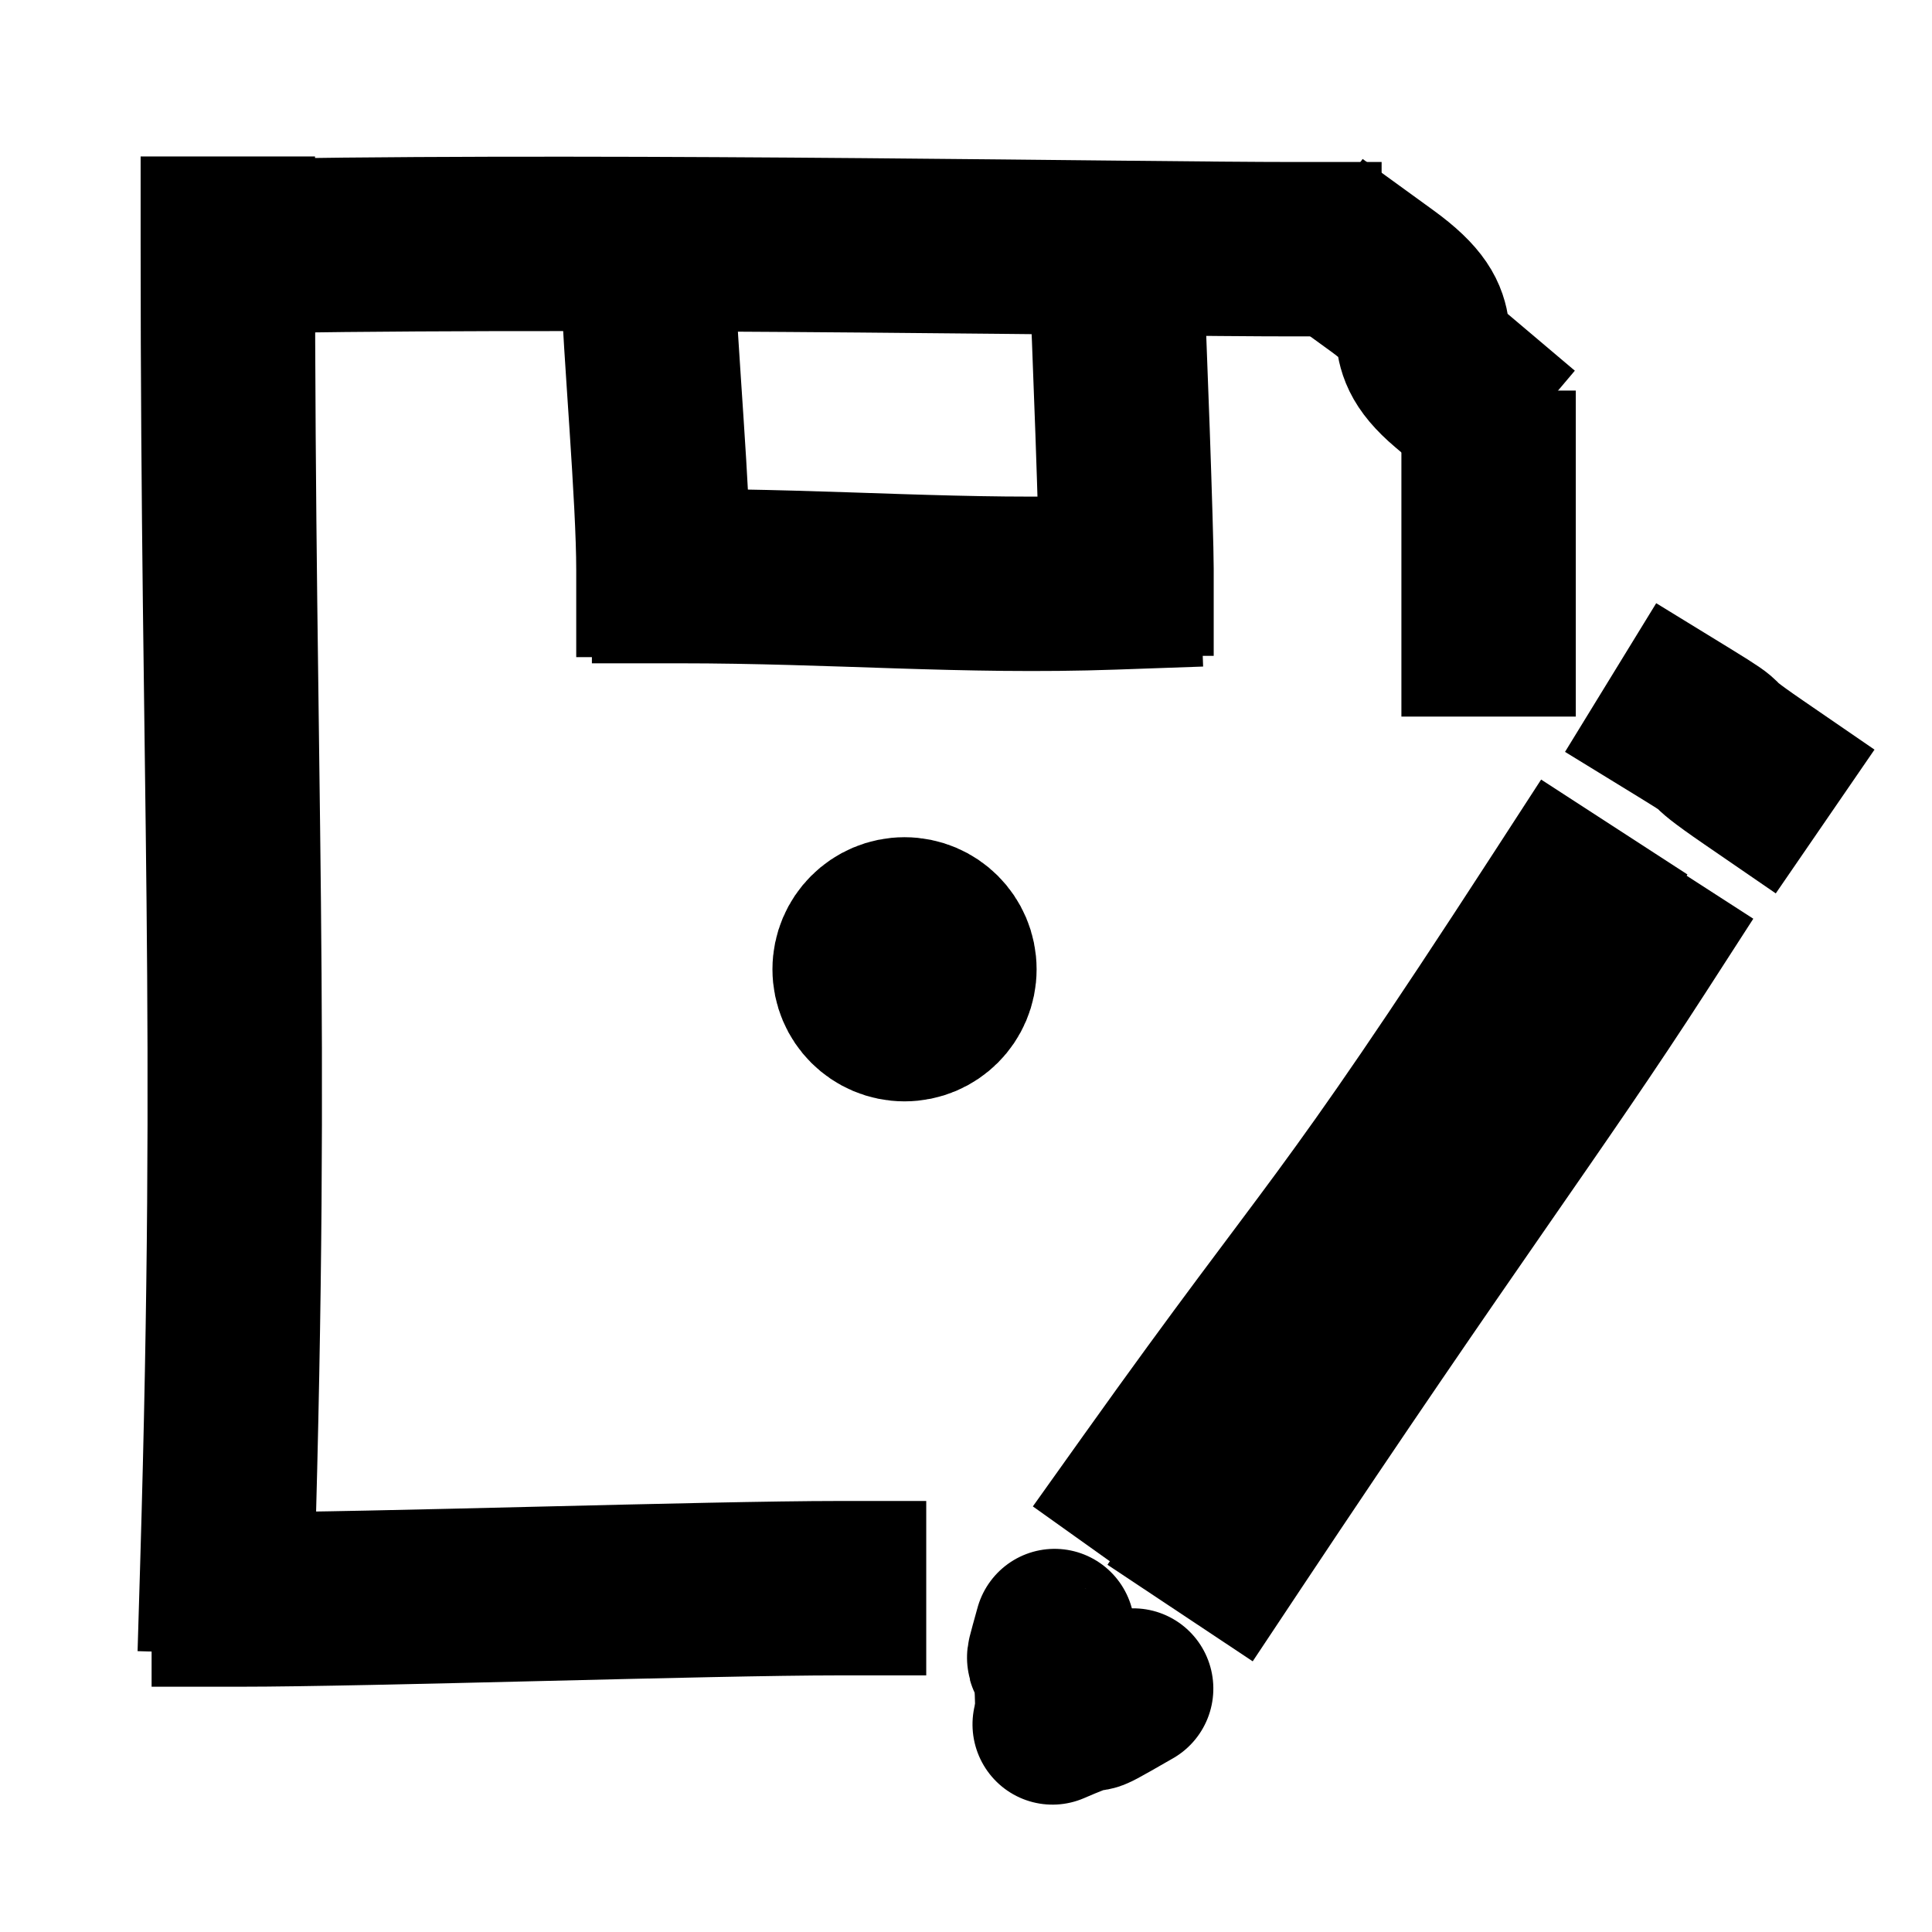
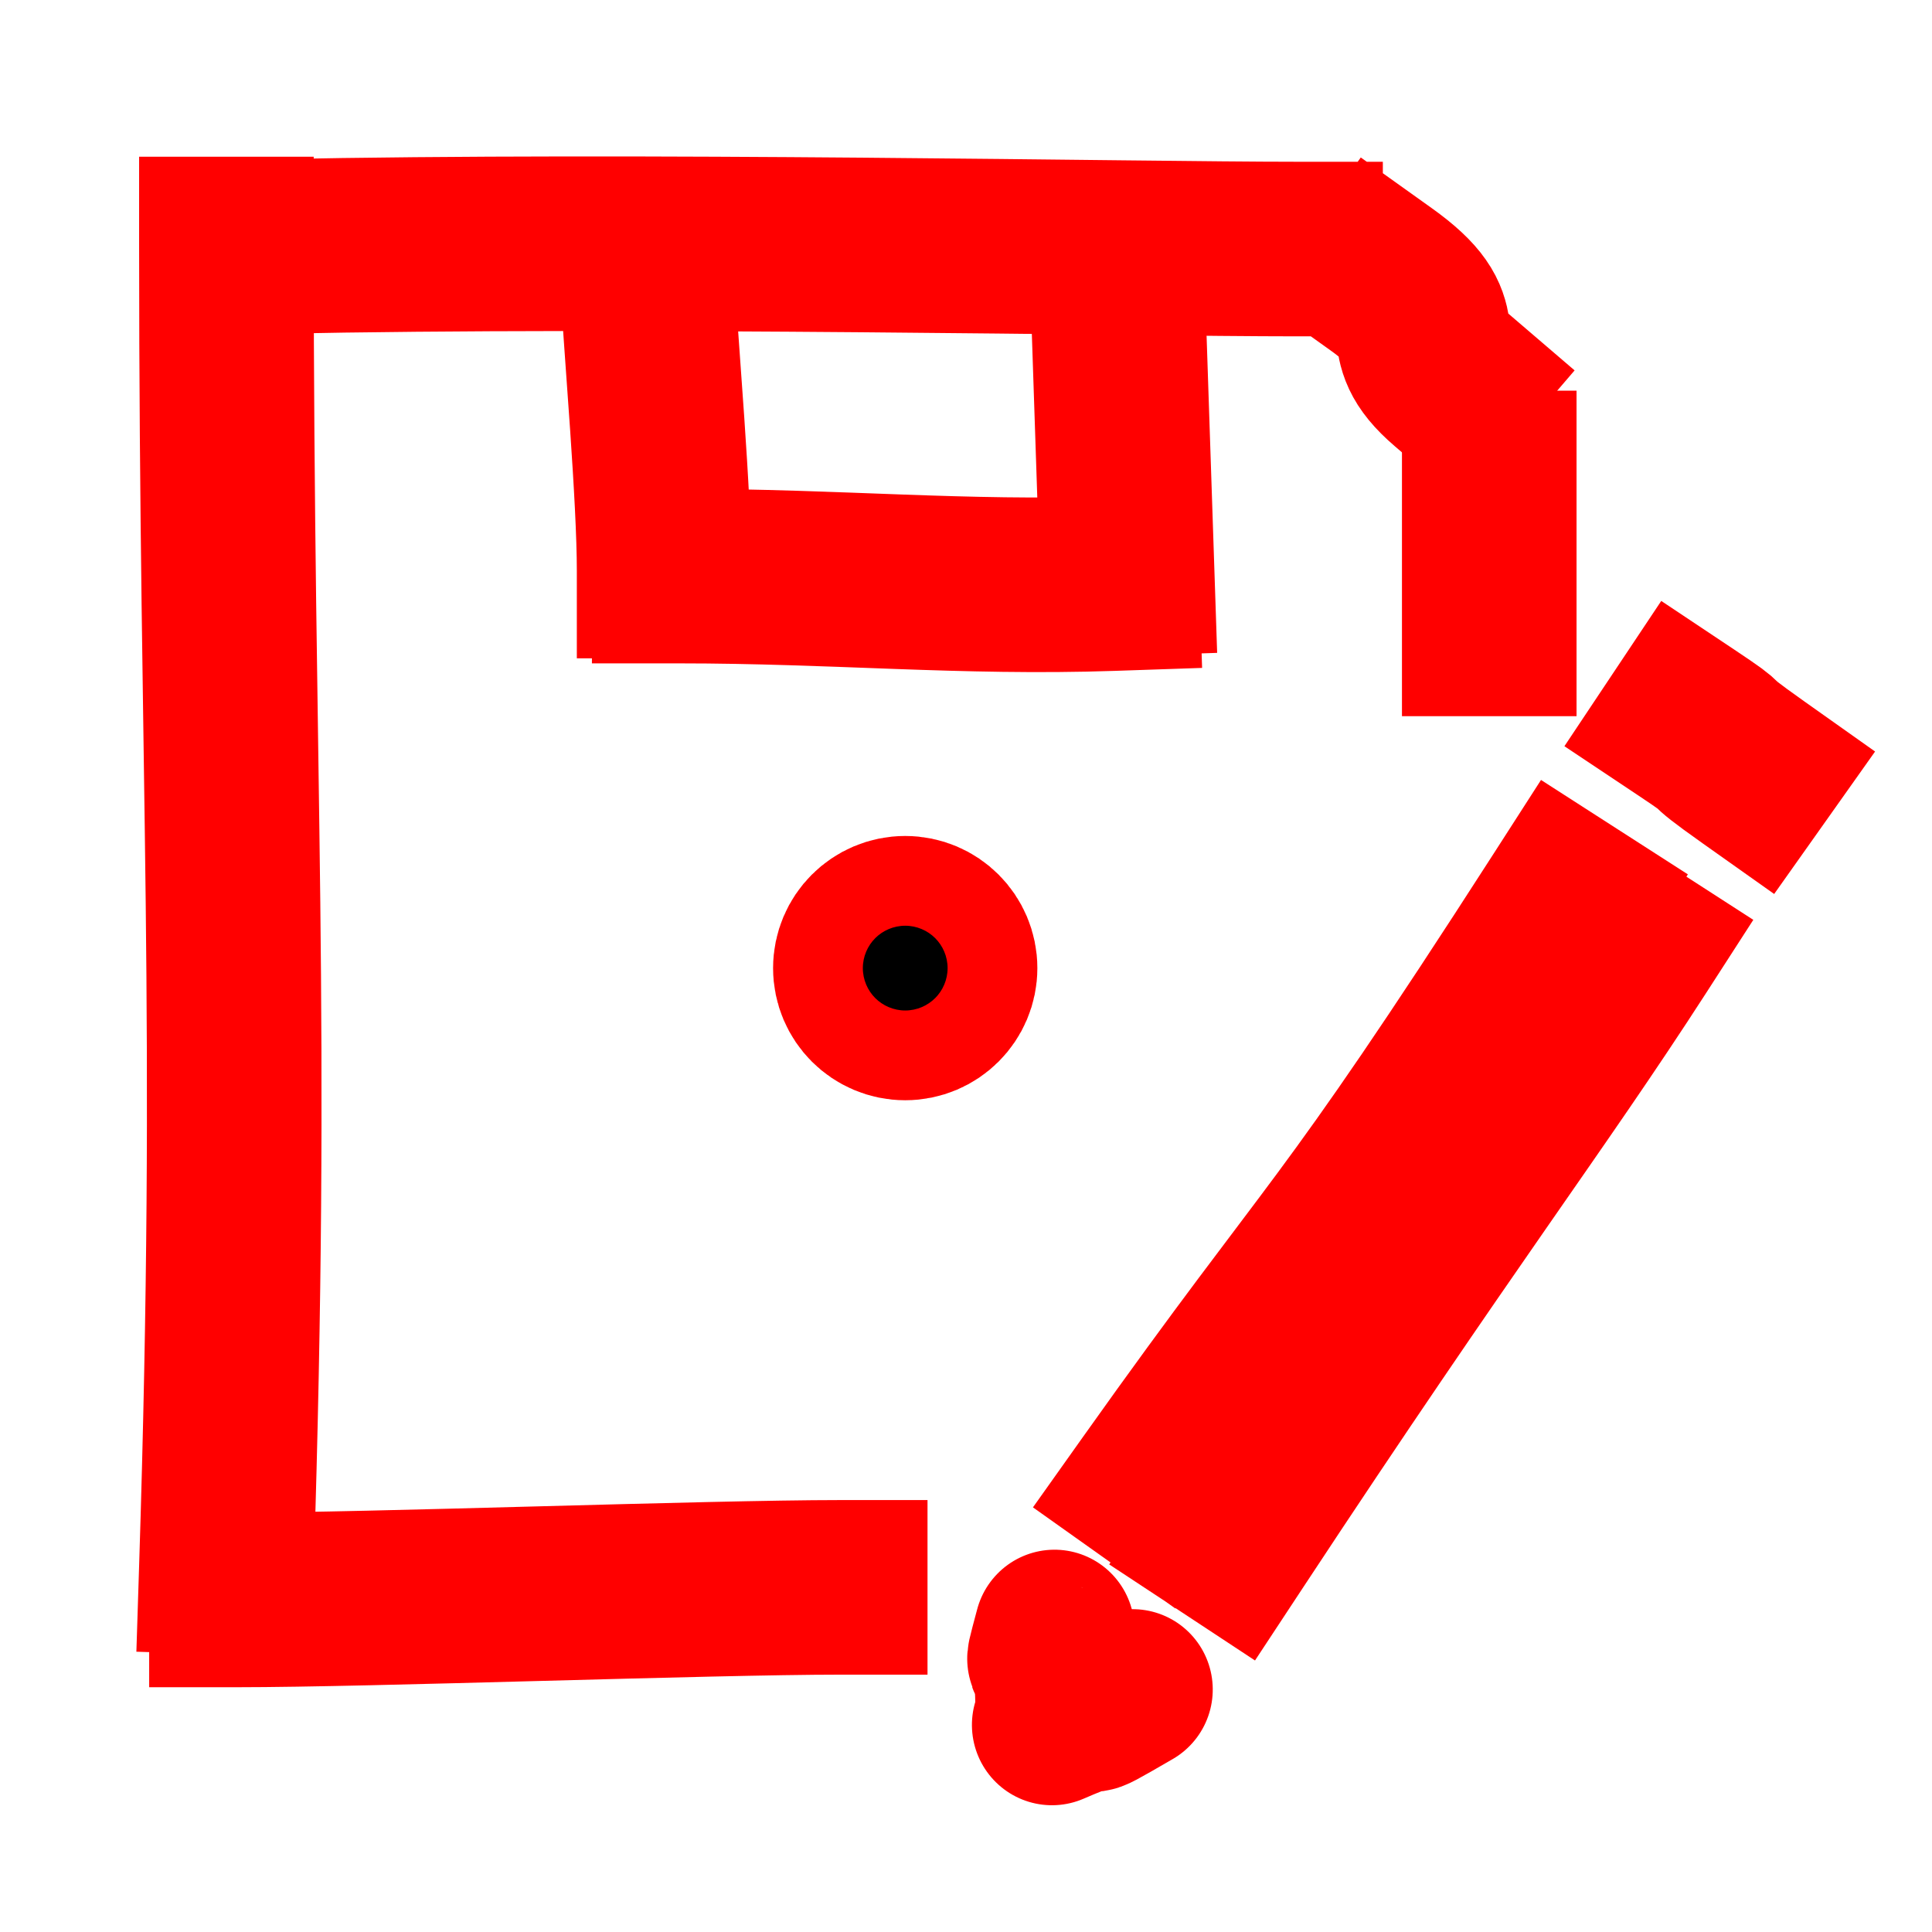
- <svg xmlns="http://www.w3.org/2000/svg" width="7.68pt" height="7.68pt" viewBox="0 0 7.68 7.68">
-   <defs />
-   <path id="shape0" transform="matrix(0.4188134 0 0 0.4886295 -34.69494 -6.852201)" fill="none" stroke="#000000" stroke-width="1.09" stroke-linecap="round" stroke-linejoin="miter" stroke-miterlimit="1.92" d="M0.233 0C-0.15 0 0.012 11.186 0.202 12.611" />
-   <path id="shape1" transform="matrix(0.4188134 0 0 0.4886295 -37.796 -4.510178)" fill="none" stroke="#000000" stroke-width="1.09" stroke-linecap="round" stroke-linejoin="miter" stroke-miterlimit="1.92" d="M0.962 1.241C-3.842 1.241 10.674 1.223 15.319 0" />
-   <path id="shape2" transform="matrix(0.3920438 0.02613725 -0.02744112 0.3601296 -28.70554 -7.2)" fill="none" stroke="#000000" stroke-width="1.09" stroke-linecap="round" stroke-linejoin="miter" stroke-miterlimit="1.92" d="M9.608 0C5.701 4.734 3.813 8.256 0 12.372" />
-   <path id="shape3" transform="matrix(0.4321496 0.02881107 -0.03022658 0.3966851 -27.46758 -6.22211)" fill="none" stroke="#000000" stroke-width="1.09" stroke-linecap="round" stroke-linejoin="miter" stroke-miterlimit="1.92" d="M8.589 0C5.309 4.351 3.498 6.696 0 10.909" />
-   <path id="shape4" transform="matrix(0.4528929 0.03019401 -0.02945861 0.3866066 -29.92817 -2.516527)" fill="none" stroke="#000000" stroke-width="1.09" stroke-linecap="round" stroke-linejoin="miter" stroke-miterlimit="1.92" d="M1.537 0.008C1.537 -0.212 0.251 4.203 0 5.184" />
-   <path id="shape5" transform="matrix(0.4321496 0.02881107 -0.03022658 0.3966851 -29.81828 -1.828187)" fill="none" stroke="#000000" stroke-width="1.09" stroke-linecap="round" stroke-linejoin="miter" stroke-miterlimit="1.92" d="M4.28 0C3.535 1.614 1.176 2.333 0 3.509" />
-   <path id="shape6" transform="matrix(0.3920438 0.02613725 -0.02744112 0.3601296 -29.1684 -2.279478)" fill="none" stroke="#000000" stroke-width="1.09" stroke-linecap="round" stroke-linejoin="miter" stroke-miterlimit="1.92" d="M0 0C0.124 0.062 4.136 3.273 2.364 2.036" />
-   <path id="shape7" transform="matrix(0.4528929 0.03019401 -0.02945861 0.3866066 -29.69971 -1.462904)" fill="none" stroke="#000000" stroke-width="1.09" stroke-linecap="round" stroke-linejoin="miter" stroke-miterlimit="1.92" d="M1.327 1.159C-0.682 -0.793 2.278 2.347 0 0" />
-   <path id="shape8" transform="matrix(0.3920438 0.02613725 -0.02744112 0.3601296 -24.74258 -7.048744)" fill="none" stroke="#000000" stroke-width="1.09" stroke-linecap="round" stroke-linejoin="miter" stroke-miterlimit="1.92" d="M0 0C1.474 1.069 1.823 1.109 3.042 2.05" />
-   <path id="shape9" transform="matrix(0.3920438 0.02613725 -0.02744112 0.3601296 -25.27061 -6.445022)" fill="none" stroke="#000000" stroke-width="1.09" stroke-linecap="round" stroke-linejoin="miter" stroke-miterlimit="1.92" d="M0.146 0.045C-0.619 -0.338 1.835 1.855 2.673 2.023" />
-   <path id="shape10" transform="matrix(0.6390445 0 0 0.6470252 -21.37959 -6.948976)" fill="none" stroke="#000000" stroke-width="0.96" stroke-linecap="round" stroke-linejoin="miter" stroke-miterlimit="1.92" d="M0 8.31C0.345 9.536 5.162 10.485 7.029 7.446C11.168 0.443 0.32 -3.035 0.32 3.382" />
-   <path id="shape11" transform="matrix(0.6390445 0 0 0.6470252 -22.15667 -6.237912)" fill="none" stroke="#000000" stroke-width="0.96" stroke-linecap="round" stroke-linejoin="miter" stroke-miterlimit="1.92" d="M0 0C0.301 1.604 0.865 4.371 1.493 3.307" />
-   <path id="shape12" transform="matrix(0.6390445 0 0 0.6470252 -21.0933 -5.188869)" fill="none" stroke="#000000" stroke-width="0.96" stroke-linecap="round" stroke-linejoin="miter" stroke-miterlimit="1.92" d="M2.485 0C1.643 0.565 0.61 1.425 0 1.973" />
-   <path id="shape13" transform="matrix(0.8135 0 0 0.9895566 -14.33508 -3.90369)" fill="none" stroke="#000000" stroke-width="0.72" stroke-linecap="round" stroke-linejoin="miter" stroke-miterlimit="1.92" d="M0 0.355C3.057 0.236 2.84 0.289 7.074 0" />
-   <path id="shape14" transform="matrix(0.8135 0 0 0.9895566 -14.567 -6.909)" fill="none" stroke="#000000" stroke-width="0.72" stroke-linecap="round" stroke-linejoin="miter" stroke-miterlimit="1.92" d="M0 3.456C1.585 1.45 2.263 1.04 3.728 0" />
-   <path id="shape15" transform="matrix(0.8135 0 0 0.9895566 -14.43033 -3.44951)" fill="none" stroke="#000000" stroke-width="0.72" stroke-linecap="round" stroke-linejoin="miter" stroke-miterlimit="1.92" d="M0 0C1.256 1.008 1.625 1.565 3.744 2.728" />
-   <path id="shape16" transform="matrix(1.144039 0 0 1.107763 -4.126192 -6.846667)" fill="none" stroke="#000000" stroke-width="0.61" stroke-linecap="round" stroke-linejoin="miter" stroke-miterlimit="1.92" d="M0 0C0.773 0.853 1.819 1.744 2.741 2.709" />
-   <path id="shape17" transform="matrix(1.144039 0 0 1.107763 -4.39466 -3.933989)" fill="none" stroke="#000000" stroke-width="0.61" stroke-linecap="round" stroke-linejoin="miter" stroke-miterlimit="1.92" d="M2.939 0C1.755 1.134 1.105 2.172 0 2.901" />
-   <path id="shape18" transform="matrix(1.144039 0 0 1.107763 -6.798667 -3.951992)" fill="none" stroke="#000000" stroke-width="0.61" stroke-linecap="round" stroke-linejoin="miter" stroke-miterlimit="1.92" d="M4.8 0.022C2.443 -0.083 2.076 0.233 0 0.134" />
-   <path id="shape21" transform="matrix(1.232525 0 0 1.292566 6.780419 -7.005)" fill="none" stroke="#000000" stroke-width="0.61" stroke-linecap="round" stroke-linejoin="miter" stroke-miterlimit="1.92" d="M0 0" />
-   <path id="shape22" transform="matrix(1.290343 0 0 1.172247 8.758405 -5.148877)" fill="none" stroke="#000000" stroke-width="0.61" stroke-linecap="round" stroke-linejoin="miter" stroke-miterlimit="1.92" d="M0 0C2.819 0.451 3.8 1.203 4.419 3.701" />
-   <path id="shape23" transform="matrix(1.372312 0.2695581 -0.290567 1.220885 9.109016 -7.440938)" fill="none" stroke="#000000" stroke-width="0.61" stroke-linecap="round" stroke-linejoin="miter" stroke-miterlimit="1.92" d="M0 1.584C1.236 0.629 0.598 0.747 2.311 0" />
-   <path id="shape24" transform="matrix(1.372312 0.2695581 -0.290567 1.220885 8.531925 -4.98651)" fill="none" stroke="#000000" stroke-width="0.61" stroke-linecap="round" stroke-linejoin="miter" stroke-miterlimit="1.92" d="M0 0C0.681 1.019 0.857 0.693 1.963 1.744" />
-   <path id="shape25" transform="matrix(0.7547838 0 0 0.893605 17.2513 -4.224336)" fill="none" stroke="#000000" stroke-width="0.61" stroke-linecap="round" stroke-linejoin="miter" stroke-miterlimit="1.92" d="M0 2.264C3.229 2.167 9.538 2.827 6.288 0" />
-   <path id="shape26" transform="matrix(0.7547838 0 0 0.893605 17.20495 -6.660011)" fill="none" stroke="#000000" stroke-width="0.61" stroke-linecap="round" stroke-linejoin="miter" stroke-miterlimit="1.92" d="M0.061 2.142C-0.419 1.113 2.025 -1.414 3.733 1.038" />
-   <path id="shape27" transform="matrix(0.7547838 0 0 0.893605 20.24025 -5.861045)" fill="none" stroke="#000000" stroke-width="0.61" stroke-linecap="round" stroke-linejoin="miter" stroke-miterlimit="1.92" d="M0 0.216C1.368 -0.545 2.426 0.897 2.208 1.592" />
-   <path id="shape28" transform="matrix(0.7547838 0 0 0.893605 15.84249 -4.733992)" fill="none" stroke="#000000" stroke-width="0.61" stroke-linecap="round" stroke-linejoin="miter" stroke-miterlimit="1.92" d="M1.563 0.01C-0.334 -0.208 -0.774 3.096 1.771 2.826" />
-   <path id="shape29" transform="matrix(0.7547838 0 0 0.893605 16.98562 -6.569155)" fill="none" stroke="#000000" stroke-width="0.61" stroke-linecap="round" stroke-linejoin="miter" stroke-miterlimit="1.92" d="M7.368 0C5.383 1.529 1.634 4.557 0 6.512" />
-   <path id="shape30" transform="matrix(0.4969282 0 0 0.5187606 -14.235 2.153965)" fill="none" stroke="#000000" stroke-width="1.44" stroke-linecap="round" stroke-linejoin="bevel" d="M0 9.579C0.903 5.194 5.327 0.292 11.285 0" />
-   <path id="shape31" transform="matrix(0.4969282 0 0 0.5187606 -11.98246 0.9310004)" fill="none" stroke="#000000" stroke-width="1.44" stroke-linecap="round" stroke-linejoin="bevel" d="M0.971 0.107C-2.699 -0.112 5.113 -0.213 6.582 2.069" />
-   <path id="shape32" transform="matrix(0.4969282 0 0 0.5187606 -10.57363 2.153965)" fill="none" stroke="#000000" stroke-width="1.44" stroke-linecap="round" stroke-linejoin="bevel" d="M0 5.323C1.669 2.256 2.829 1.982 3.907 0" />
-   <path id="shape33" transform="matrix(0.5605613 0 0 0.5346604 -21.69152 2.233196)" fill="none" stroke="#000000" stroke-width="1.44" stroke-linecap="round" stroke-linejoin="bevel" d="M0 0C3.328 0.844 4.144 0.915 6.66 2.823C8.431 4.07 9.672 7.634 10.048 8.861" />
-   <path id="shape34" transform="matrix(0.5605613 0 0 0.5346604 -22.03683 0.883)" fill="none" stroke="#000000" stroke-width="1.44" stroke-linecap="round" stroke-linejoin="bevel" d="M0 2.317C2.288 0.202 5.601 0 6.888 0" />
-   <path id="shape35" transform="matrix(0.5605613 0 0 0.5346604 -22.131 2.233196)" fill="none" stroke="#000000" stroke-width="1.44" stroke-linecap="round" stroke-linejoin="bevel" d="M0 0C1.977 2.425 2.661 3.079 3.805 5.347" />
-   <path id="shape36" transform="matrix(0.4100556 0 0 0.4751218 -29.25952 1.925025)" fill="none" stroke="#000000" stroke-width="1.44" stroke-linecap="round" stroke-linejoin="bevel" d="M0 0.108C3.219 0.076 9.474 0.054 11.892 0" />
-   <path id="shape37" transform="matrix(0.4100556 0 0 0.4751218 -24.85683 0.6843201)" fill="none" stroke="#000000" stroke-width="1.44" stroke-linecap="round" stroke-linejoin="bevel" d="M1.411 2.591C1.363 2.351 0.146 0 0 0" />
-   <path id="shape38" transform="matrix(0.4100556 0 0 0.4751218 -28.63952 0.5895064)" fill="none" stroke="#000000" stroke-width="1.44" stroke-linecap="round" stroke-linejoin="bevel" d="M8.612 0.265C5.728 -0.049 2.457 -0.127 0 0.269" />
-   <path id="shape39" transform="matrix(0.4100556 0 0 0.4751218 -29.43667 0.8055667)" fill="none" stroke="#000000" stroke-width="1.44" stroke-linecap="round" stroke-linejoin="bevel" d="M1.647 0C1.071 0.635 0.67 1.093 0 2.124" />
-   <path id="shape40" transform="matrix(0.4100556 0 0 0.4751218 -28.70467 2.177789)" fill="none" stroke="#000000" stroke-width="1.44" stroke-linecap="round" stroke-linejoin="bevel" d="M0.011 0C-0.108 0.386 0.778 7.537 1.139 9.688" />
-   <path id="shape41" transform="matrix(0.4100556 0 0 0.4751218 -25.24098 2.339331)" fill="none" stroke="#000000" stroke-width="1.44" stroke-linecap="round" stroke-linejoin="bevel" d="M1.064 0C0.628 1.859 0.448 7.417 0 9.296" />
-   <path id="shape42" transform="matrix(0.4100556 0 0 0.4751218 -28.12613 6.849146)" fill="none" stroke="#000000" stroke-width="1.44" stroke-linecap="round" stroke-linejoin="bevel" d="M0 0.108C0.987 0.108 4.975 -0.043 6.048 0.012" />
-   <path id="shape43" transform="matrix(0.4100556 0 0 0.4751218 -27.42085 3.331385)" fill="none" stroke="#000000" stroke-width="1.44" stroke-linecap="round" stroke-linejoin="bevel" d="M4.36052e-05 0C-0.005 0.898 0.468 4.503 0.468 6.552" />
-   <path id="shape44" transform="matrix(0.4100556 0 0 0.4751218 -26.16278 3.357992)" fill="none" stroke="#000000" stroke-width="1.44" stroke-linecap="round" stroke-linejoin="bevel" d="M0.364 0C0.284 1.508 0.038 5.642 0 6.96" />
-   <path id="shape19" transform="matrix(0.5087309 0 0 0.5130841 -6.505373 4.618237)" fill="none" stroke="#000000" stroke-width="1.673" stroke-linecap="round" stroke-linejoin="bevel" d="M0.055 0C-0.343 1.769 1.508 4.126 2.447 4.232" />
-   <path id="shape20" transform="matrix(0.5087309 0 0 0.5130841 -5.136637 1.476844)" fill="none" stroke="#000000" stroke-width="1.673" stroke-linecap="round" stroke-linejoin="bevel" d="M0 9.95C3.209 5.611 5.199 2.017 7.048 0" />
-   <path id="shape45" transform="matrix(0.5199203 0 0 0.4995261 1.037333 -6.459627)" fill="none" stroke="#000000" stroke-width="1.673" stroke-linecap="round" stroke-linejoin="bevel" d="M10.709 0C7.286 2.007 2.204 7.391 0 10.635" />
-   <path id="shape46" transform="matrix(0.5199203 0 0 0.4995261 1.270258 -6.768667)" fill="none" stroke="#000000" stroke-width="1.673" stroke-linecap="round" stroke-linejoin="bevel" d="M0 0C1.609 1.433 7.317 9.276 8.512 11.227" />
-   <path id="shape47" transform="matrix(0.4955435 0 0 0.4955435 0.9036667 0.9686667)" fill="none" stroke="#000000" stroke-width="1.399" stroke-linecap="square" stroke-linejoin="bevel" d="M0.004 0C0.004 4.377 0.132 6.171 0 10.612" />
-   <path id="shape48" transform="matrix(0.4955435 0 0 0.4955435 1.091973 0.9692878)" fill="none" stroke="#000000" stroke-width="1.399" stroke-linecap="square" stroke-linejoin="bevel" d="M8.18 0.043C6.925 0.043 2.912 -0.03 0 0.015" />
-   <path id="shape49" transform="matrix(0.4955435 0 0 0.4955435 5.493721 1.116008)" fill="none" stroke="#000000" stroke-width="1.399" stroke-linecap="square" stroke-linejoin="bevel" d="M0.561 0.804C0.127 0.437 0.55 0.399 0 0" />
-   <path id="shape50" transform="matrix(0.4955052 -0.006155619 0.006155619 0.4955052 6.697938 2.874544)" fill="none" stroke="#000000" stroke-width="1.399" stroke-linecap="square" stroke-linejoin="bevel" d="M0 0C0.433 0.273 0.058 0.058 0.543 0.4" />
-   <path id="shape51" transform="matrix(0.4955052 -0.006155619 0.006155619 0.4955052 4.56053 3.599031)" fill="none" stroke="#000000" stroke-width="1.399" stroke-linecap="square" stroke-linejoin="bevel" d="M3.366 0C1.508 2.788 1.568 2.515 0 4.658" />
-   <path id="shape52" transform="matrix(0.4955052 -0.006155619 0.006155619 0.4955052 4.853811 3.775742)" fill="none" stroke="#000000" stroke-width="1.399" stroke-linecap="square" stroke-linejoin="bevel" d="M3.303 0C2.479 1.243 1.768 2.149 0 4.738" />
-   <path id="shape53" transform="matrix(0.4545145 -0.005646395 0.005665968 0.4560901 4.160428 6.476345)" fill="none" stroke="#000000" stroke-width="1.399" stroke-linecap="round" stroke-linejoin="bevel" d="M0.07 0C-0.084 0.536 0.064 -0.055 0.066 0.667" />
-   <path id="shape54" transform="matrix(0.4955435 0 0 0.4955435 0.9492567 6.313268)" fill="none" stroke="#000000" stroke-width="1.399" stroke-linecap="square" stroke-linejoin="bevel" d="M4.815 0C3.782 0 1.041 0.091 0 0.091" />
-   <path id="shape55" transform="matrix(0.4955435 0 0 0.4955435 4.435901 1.057864)" fill="none" stroke="#000000" stroke-width="1.399" stroke-linecap="square" stroke-linejoin="bevel" d="M0.085 2.427C0.085 2.167 0.029 0.559 0 0" />
-   <path id="shape56" transform="matrix(0.4955435 0 0 0.4955435 2.573318 1.07174)" fill="none" stroke="#000000" stroke-width="1.399" stroke-linecap="square" stroke-linejoin="bevel" d="M0.129 2.409C0.129 1.822 0.025 0.682 0 0" />
-   <path id="shape57" transform="matrix(0.4955435 0 0 0.4955435 2.699516 2.290116)" fill="none" stroke="#000000" stroke-width="1.399" stroke-linecap="square" stroke-linejoin="bevel" d="M3.48 0.051C2.283 0.093 1.263 0 0 0" />
-   <path id="shape58" transform="matrix(0.4545145 -0.005646395 0.005665968 0.4560901 4.182088 6.71646)" fill="none" stroke="#000000" stroke-width="1.399" stroke-linecap="round" stroke-linejoin="bevel" d="M0.711 0C0.073 0.355 0.623 0.043 0 0.303" />
-   <circle id="shape59" transform="matrix(0.4955435 0 0 0.4955435 3.417228 3.674664)" r="0.36" cx="0.36" cy="0.36" fill="#000000" fill-rule="evenodd" stroke="#000000" stroke-width="1.399" stroke-linecap="square" stroke-linejoin="bevel" />
-   <path id="shape60" transform="matrix(0.4955435 0 0 0.4955435 5.91741 1.899297)" fill="none" stroke="#000000" stroke-width="1.399" stroke-linecap="square" stroke-linejoin="bevel" d="M0 1.216C0 0.514 0 0.717 0 0" />
-   <path id="shape61" transform="matrix(0.5098039 0 0 0.4997132 9.274667 0.8386238)" fill="none" stroke="#000000" stroke-width="1.399" stroke-linecap="square" stroke-linejoin="bevel" d="M0.203 0C0.203 4.03 0.053 10.846 0 11.84" />
-   <path id="shape62" transform="matrix(0.5098039 0 0 0.4997132 13.64131 2.443036)" fill="none" stroke="#000000" stroke-width="1.399" stroke-linecap="square" stroke-linejoin="bevel" d="M0.139 0C0.139 4.104 0.064 6.717 0 8.587" />
-   <path id="shape63" transform="matrix(0.5098039 0 0 0.4997132 9.377987 6.808531)" fill="none" stroke="#000000" stroke-width="1.399" stroke-linecap="square" stroke-linejoin="bevel" d="M0 0.064C2.647 0.205 5.98 0 7.915 0" />
-   <path id="shape64" transform="matrix(0.5098039 0 0 0.4997132 9.44868 0.764)" fill="none" stroke="#000000" stroke-width="1.399" stroke-linecap="square" stroke-linejoin="bevel" d="M0 0.213C2.054 0.213 2.578 0 4.608 0" />
-   <path id="shape65" transform="matrix(0.5098039 0 0 0.4997132 11.8468 0.9505596)" fill="none" stroke="#000000" stroke-width="1.399" stroke-linecap="square" stroke-linejoin="bevel" d="M0 0C0.188 1.499 0.011 2.255 0.011 2.752" />
-   <path id="shape66" transform="matrix(0.5098039 0 0 0.4997132 12.11869 2.395064)" fill="none" stroke="#000000" stroke-width="1.399" stroke-linecap="square" stroke-linejoin="bevel" d="M0 0C0.91 0 2.032 0.011 2.955 0.011" />
-   <path id="shape67" transform="matrix(0.5098039 0 0 0.4997132 12.22745 0.8865963)" fill="none" stroke="#000000" stroke-width="1.399" stroke-linecap="square" stroke-linejoin="bevel" d="M0 0C0.981 0.874 1.688 1.338 2.528 2.347" />
+ <svg xmlns="http://www.w3.org/2000/svg" width="10.24" height="10.24" viewBox="0 0 7.68 7.68">
+   <g stroke="red">
+     <path transform="matrix(.41881 0 0 .48863 -34.7 -6.85)" fill="none" stroke-width="1.09" stroke-linecap="round" stroke-miterlimit="1.92" d="M.23 0C-.15 0 .01 11.19.2 12.61" />
+     <path transform="matrix(.41881 0 0 .48863 -37.8 -4.51)" fill="none" stroke-width="1.09" stroke-linecap="round" stroke-miterlimit="1.92" d="M.96 1.24c-4.8 0 9.71-.02 14.36-1.24" />
+     <path transform="matrix(.39204 .02614 -.02744 .36013 -28.7 -7.2)" fill="none" stroke-width="1.09" stroke-linecap="round" stroke-miterlimit="1.92" d="M9.6 0C5.7 4.73 3.82 8.26 0 12.37" />
+     <path transform="matrix(.43215 .02881 -.03023 .39669 -27.47 -6.22)" fill="none" stroke-width="1.09" stroke-linecap="round" stroke-miterlimit="1.92" d="M8.59 0C5.3 4.35 3.49 6.7 0 10.9" />
+     <path transform="matrix(.4529 .0302 -.02946 .3866 -29.93 -2.52)" fill="none" stroke-width="1.09" stroke-linecap="round" stroke-miterlimit="1.92" d="M1.54 0C1.54-.2.25 4.2 0 5.19" />
+     <path transform="matrix(.43215 .02881 -.03023 .39669 -29.82 -1.83)" fill="none" stroke-width="1.09" stroke-linecap="round" stroke-miterlimit="1.92" d="M4.28 0C3.53 1.61 1.18 2.33 0 3.5" />
+     <path transform="matrix(.39204 .02614 -.02744 .36013 -29.17 -2.28)" fill="none" stroke-width="1.09" stroke-linecap="round" stroke-miterlimit="1.92" d="M0 0c.12.06 4.14 3.27 2.36 2.04" />
+     <path transform="matrix(.4529 .0302 -.02946 .3866 -29.7 -1.46)" fill="none" stroke-width="1.09" stroke-linecap="round" stroke-miterlimit="1.92" d="M1.33 1.16C-.68-.8 2.28 2.35 0 0" />
+     <path transform="matrix(.39204 .02614 -.02744 .36013 -24.74 -7.05)" fill="none" stroke-width="1.09" stroke-linecap="round" stroke-miterlimit="1.92" d="M0 0c1.47 1.07 1.82 1.1 3.04 2.05" />
+     <path transform="matrix(.39204 .02614 -.02744 .36013 -25.27 -6.45)" fill="none" stroke-width="1.09" stroke-linecap="round" stroke-miterlimit="1.92" d="M.15.04c-.77-.38 1.68 1.81 2.52 1.98" />
+     <path transform="matrix(.63904 0 0 .64703 -21.38 -6.95)" fill="none" stroke-width=".96" stroke-linecap="round" stroke-miterlimit="1.92" d="M0 8.31c.35 1.23 5.16 2.18 7.03-.86C11.17.45.32-3.04.32 3.38" />
+     <path transform="matrix(.63904 0 0 .64703 -22.16 -6.24)" fill="none" stroke-width=".96" stroke-linecap="round" stroke-miterlimit="1.92" d="M0 0c.3 1.6.86 4.37 1.5 3.3" />
+     <path transform="matrix(.63904 0 0 .64703 -21.1 -5.19)" fill="none" stroke-width=".96" stroke-linecap="round" stroke-miterlimit="1.92" d="M2.49 0C1.64.57.6 1.42 0 1.97" />
+     <path transform="matrix(.8135 0 0 .98956 -14.34 -3.9)" fill="none" stroke-width=".72" stroke-linecap="round" stroke-miterlimit="1.92" d="M0 .35C3.06.24 2.84.3 7.07 0" />
+     <path transform="matrix(.8135 0 0 .98956 -14.57 -6.9)" fill="none" stroke-width=".72" stroke-linecap="round" stroke-miterlimit="1.92" d="M0 3.46C1.58 1.45 2.26 1.04 3.73 0" />
+     <path transform="matrix(.8135 0 0 .98956 -14.43 -3.45)" fill="none" stroke-width=".72" stroke-linecap="round" stroke-miterlimit="1.92" d="M0 0c1.26 1 1.63 1.56 3.74 2.73" />
+     <path transform="matrix(1.14404 0 0 1.10776 -4.13 -6.85)" fill="none" stroke-width=".61" stroke-linecap="round" stroke-miterlimit="1.92" d="M0 0c.77.85 1.82 1.74 2.74 2.7" />
+     <path transform="matrix(1.14404 0 0 1.10776 -4.4 -3.93)" fill="none" stroke-width=".61" stroke-linecap="round" stroke-miterlimit="1.92" d="M2.94 0C1.75 1.13 1.1 2.17 0 2.9" />
+     <path transform="matrix(1.14404 0 0 1.10776 -6.8 -3.95)" fill="none" stroke-width=".61" stroke-linecap="round" stroke-miterlimit="1.92" d="M4.8.02C2.44-.08 2.08.23 0 .13" />
+     <path transform="matrix(1.29034 0 0 1.17225 8.76 -5.15)" fill="none" stroke-width=".61" stroke-linecap="round" stroke-miterlimit="1.92" d="M0 0c2.82.45 3.8 1.2 4.42 3.7" />
+     <path transform="matrix(1.37231 .26956 -.29057 1.22089 9.1 -7.44)" fill="none" stroke-width=".61" stroke-linecap="round" stroke-miterlimit="1.92" d="M0 1.58C1.24.63.6.75 2.31 0" />
+     <path transform="matrix(1.37231 .26956 -.29057 1.22089 8.53 -4.99)" fill="none" stroke-width=".61" stroke-linecap="round" stroke-miterlimit="1.92" d="M0 0c.68 1.02.86.7 1.96 1.74" />
+     <path transform="matrix(.75478 0 0 .8936 17.25 -4.22)" fill="none" stroke-width=".61" stroke-linecap="round" stroke-miterlimit="1.92" d="M0 2.26c3.23-.1 9.54.57 6.29-2.26" />
+     <path transform="matrix(.75478 0 0 .8936 17.2 -6.66)" fill="none" stroke-width=".61" stroke-linecap="round" stroke-miterlimit="1.92" d="M.06 2.14c-.48-1.03 1.96-3.55 3.67-1.1" />
+     <path transform="matrix(.75478 0 0 .8936 20.24 -5.86)" fill="none" stroke-width=".61" stroke-linecap="round" stroke-miterlimit="1.92" d="M0 .22C1.37-.54 2.43.9 2.2 1.59" />
+     <path transform="matrix(.75478 0 0 .8936 15.84 -4.73)" fill="none" stroke-width=".61" stroke-linecap="round" stroke-miterlimit="1.92" d="M1.56.01c-1.9-.22-2.33 3.09.21 2.82" />
+     <path transform="matrix(.75478 0 0 .8936 16.99 -6.57)" fill="none" stroke-width=".61" stroke-linecap="round" stroke-miterlimit="1.92" d="M7.37 0C5.38 1.53 1.63 4.56 0 6.51" />
+     <path transform="matrix(.49693 0 0 .51876 -14.24 2.15)" fill="none" stroke-width="1.44" stroke-linecap="round" stroke-linejoin="bevel" d="M0 9.58C.9 5.19 5.33.29 11.29 0" />
+     <path transform="matrix(.49693 0 0 .51876 -11.98 .93)" fill="none" stroke-width="1.44" stroke-linecap="round" stroke-linejoin="bevel" d="M.97.1C-2.7-.1 5.11-.2 6.58 2.08" />
+     <path transform="matrix(.49693 0 0 .51876 -10.57 2.15)" fill="none" stroke-width="1.44" stroke-linecap="round" stroke-linejoin="bevel" d="M0 5.32C1.67 2.26 2.83 1.98 3.9 0" />
+     <path transform="matrix(.56056 0 0 .53466 -21.7 2.23)" fill="none" stroke-width="1.44" stroke-linecap="round" stroke-linejoin="bevel" d="M0 0c3.33.84 4.14.92 6.66 2.82 1.77 1.25 3.01 4.81 3.39 6.04" />
+     <path transform="matrix(.56056 0 0 .53466 -22.04 .88)" fill="none" stroke-width="1.44" stroke-linecap="round" stroke-linejoin="bevel" d="M0 2.32C2.29.2 5.6 0 6.89 0" />
+     <path transform="matrix(.56056 0 0 .53466 -22.13 2.23)" fill="none" stroke-width="1.44" stroke-linecap="round" stroke-linejoin="bevel" d="M0 0c1.98 2.43 2.66 3.08 3.8 5.35" />
+     <path transform="matrix(.41006 0 0 .47512 -29.26 1.93)" fill="none" stroke-width="1.44" stroke-linecap="round" stroke-linejoin="bevel" d="M0 .1C3.22.09 9.47.06 11.9 0" />
+     <path transform="matrix(.41006 0 0 .47512 -24.86 .68)" fill="none" stroke-width="1.44" stroke-linecap="round" stroke-linejoin="bevel" d="M1.41 2.6C1.36 2.34.15 0 0 0" />
+     <path transform="matrix(.41006 0 0 .47512 -28.64 .59)" fill="none" stroke-width="1.44" stroke-linecap="round" stroke-linejoin="bevel" d="M8.61.27C5.73-.05 2.46-.13 0 .27" />
+     <path transform="matrix(.41006 0 0 .47512 -29.44 .8)" fill="none" stroke-width="1.44" stroke-linecap="round" stroke-linejoin="bevel" d="M1.65 0C1.07.63.67 1.1 0 2.12" />
+     <path transform="matrix(.41006 0 0 .47512 -28.7 2.18)" fill="none" stroke-width="1.44" stroke-linecap="round" stroke-linejoin="bevel" d="M.01 0C-.1.39.78 7.54 1.14 9.69" />
+     <path transform="matrix(.41006 0 0 .47512 -25.24 2.34)" fill="none" stroke-width="1.44" stroke-linecap="round" stroke-linejoin="bevel" d="M1.06 0C.63 1.86.45 7.42 0 9.3" />
+     <path transform="matrix(.41006 0 0 .47512 -28.13 6.85)" fill="none" stroke-width="1.44" stroke-linecap="round" stroke-linejoin="bevel" d="M0 .1C.99.1 4.98-.03 6.05.02" />
+     <path transform="matrix(.41006 0 0 .47512 -27.42 3.33)" fill="none" stroke-width="1.44" stroke-linecap="round" stroke-linejoin="bevel" d="M0 0c0 .9.47 4.5.47 6.55" />
+     <path transform="matrix(.41006 0 0 .47512 -26.16 3.36)" fill="none" stroke-width="1.44" stroke-linecap="round" stroke-linejoin="bevel" d="M.36 0C.28 1.5.04 5.64 0 6.96" />
+     <path transform="matrix(.50873 0 0 .51308 -6.5 4.62)" fill="none" stroke-width="1.67" stroke-linecap="round" stroke-linejoin="bevel" d="M.06 0c-.4 1.77 1.45 4.13 2.39 4.23" />
+     <path transform="matrix(.50873 0 0 .51308 -5.14 1.48)" fill="none" stroke-width="1.67" stroke-linecap="round" stroke-linejoin="bevel" d="M0 9.95C3.2 5.61 5.2 2.02 7.05 0" />
+     <path transform="matrix(.51992 0 0 .49953 1.04 -6.46)" fill="none" stroke-width="1.67" stroke-linecap="round" stroke-linejoin="bevel" d="M10.7 0C7.3 2 2.2 7.4 0 10.63" />
+     <path transform="matrix(.51992 0 0 .49953 1.27 -6.77)" fill="none" stroke-width="1.67" stroke-linecap="round" stroke-linejoin="bevel" d="M0 0c1.6 1.43 7.32 9.28 8.51 11.23" />
+     <path fill="none" stroke-width=".694" stroke-linecap="square" stroke-linejoin="bevel" d="M.9.97c0 2.17.07 3.06 0 5.26M5.15.99C4.52.99 2.53.95 1.09.98M5.77 1.51c-.21-.18 0-.2-.28-.4M6.7 2.87c.21.14.03.03.27.2M6.23 3.58c-.9 1.4-.88 1.26-1.64 2.33M6.49 3.76c-.4.62-.75 1.07-1.6 2.36" />
+     <path transform="matrix(.45451 -.00565 .00567 .45609 4.16 6.48)" fill="none" stroke-width="1.4" stroke-linecap="round" stroke-linejoin="bevel" d="M.07 0c-.15.54 0-.06 0 .67" />
+     <path fill="none" stroke-width=".694" stroke-linecap="square" stroke-linejoin="bevel" d="M3.34 6.31c-.52 0-1.87.05-2.4.05M4.48 2.26l-.04-1.2M2.64 2.27c0-.3-.05-.86-.07-1.2M4.42 2.32c-.59.02-1.1-.03-1.72-.03" />
+     <path transform="matrix(.45451 -.00565 .00567 .45609 4.18 6.72)" fill="none" stroke-width="1.4" stroke-linecap="round" stroke-linejoin="bevel" d="M.71 0C.07.36.62.04 0 .3" />
+     <circle transform="matrix(.49554 0 0 .49554 3.42 3.67)" r=".36" cx=".36" cy=".36" fill-rule="evenodd" stroke-width="1.4" stroke-linecap="square" stroke-linejoin="bevel" />
+     <path fill="none" stroke-width=".694" stroke-linecap="square" stroke-linejoin="bevel" d="M5.92 2.5v-.6" />
+     <path transform="matrix(.5098 0 0 .49971 9.27 .84)" fill="none" stroke-width="1.4" stroke-linecap="square" stroke-linejoin="bevel" d="M.2 0C.2 4.03.05 10.85 0 11.84" />
+     <path transform="matrix(.5098 0 0 .49971 13.64 2.44)" fill="none" stroke-width="1.4" stroke-linecap="square" stroke-linejoin="bevel" d="M.14 0C.14 4.1.06 6.72 0 8.59" />
+     <path transform="matrix(.5098 0 0 .49971 9.38 6.8)" fill="none" stroke-width="1.4" stroke-linecap="square" stroke-linejoin="bevel" d="M0 .06C2.65.21 5.98 0 7.91 0" />
+     <path transform="matrix(.5098 0 0 .49971 9.45 .76)" fill="none" stroke-width="1.4" stroke-linecap="square" stroke-linejoin="bevel" d="M0 .21C2.05.21 2.58 0 4.6 0" />
+     <path transform="matrix(.5098 0 0 .49971 11.85 .95)" fill="none" stroke-width="1.4" stroke-linecap="square" stroke-linejoin="bevel" d="M0 0c.19 1.5.01 2.25.01 2.75" />
+     <path transform="matrix(.5098 0 0 .49971 12.12 2.4)" fill="none" stroke-width="1.4" stroke-linecap="square" stroke-linejoin="bevel" d="m0 0 2.95.01" />
+     <path transform="matrix(.5098 0 0 .49971 12.23 .89)" fill="none" stroke-width="1.4" stroke-linecap="square" stroke-linejoin="bevel" d="M0 0c.98.87 1.69 1.34 2.53 2.35" />
+   </g>
</svg>
